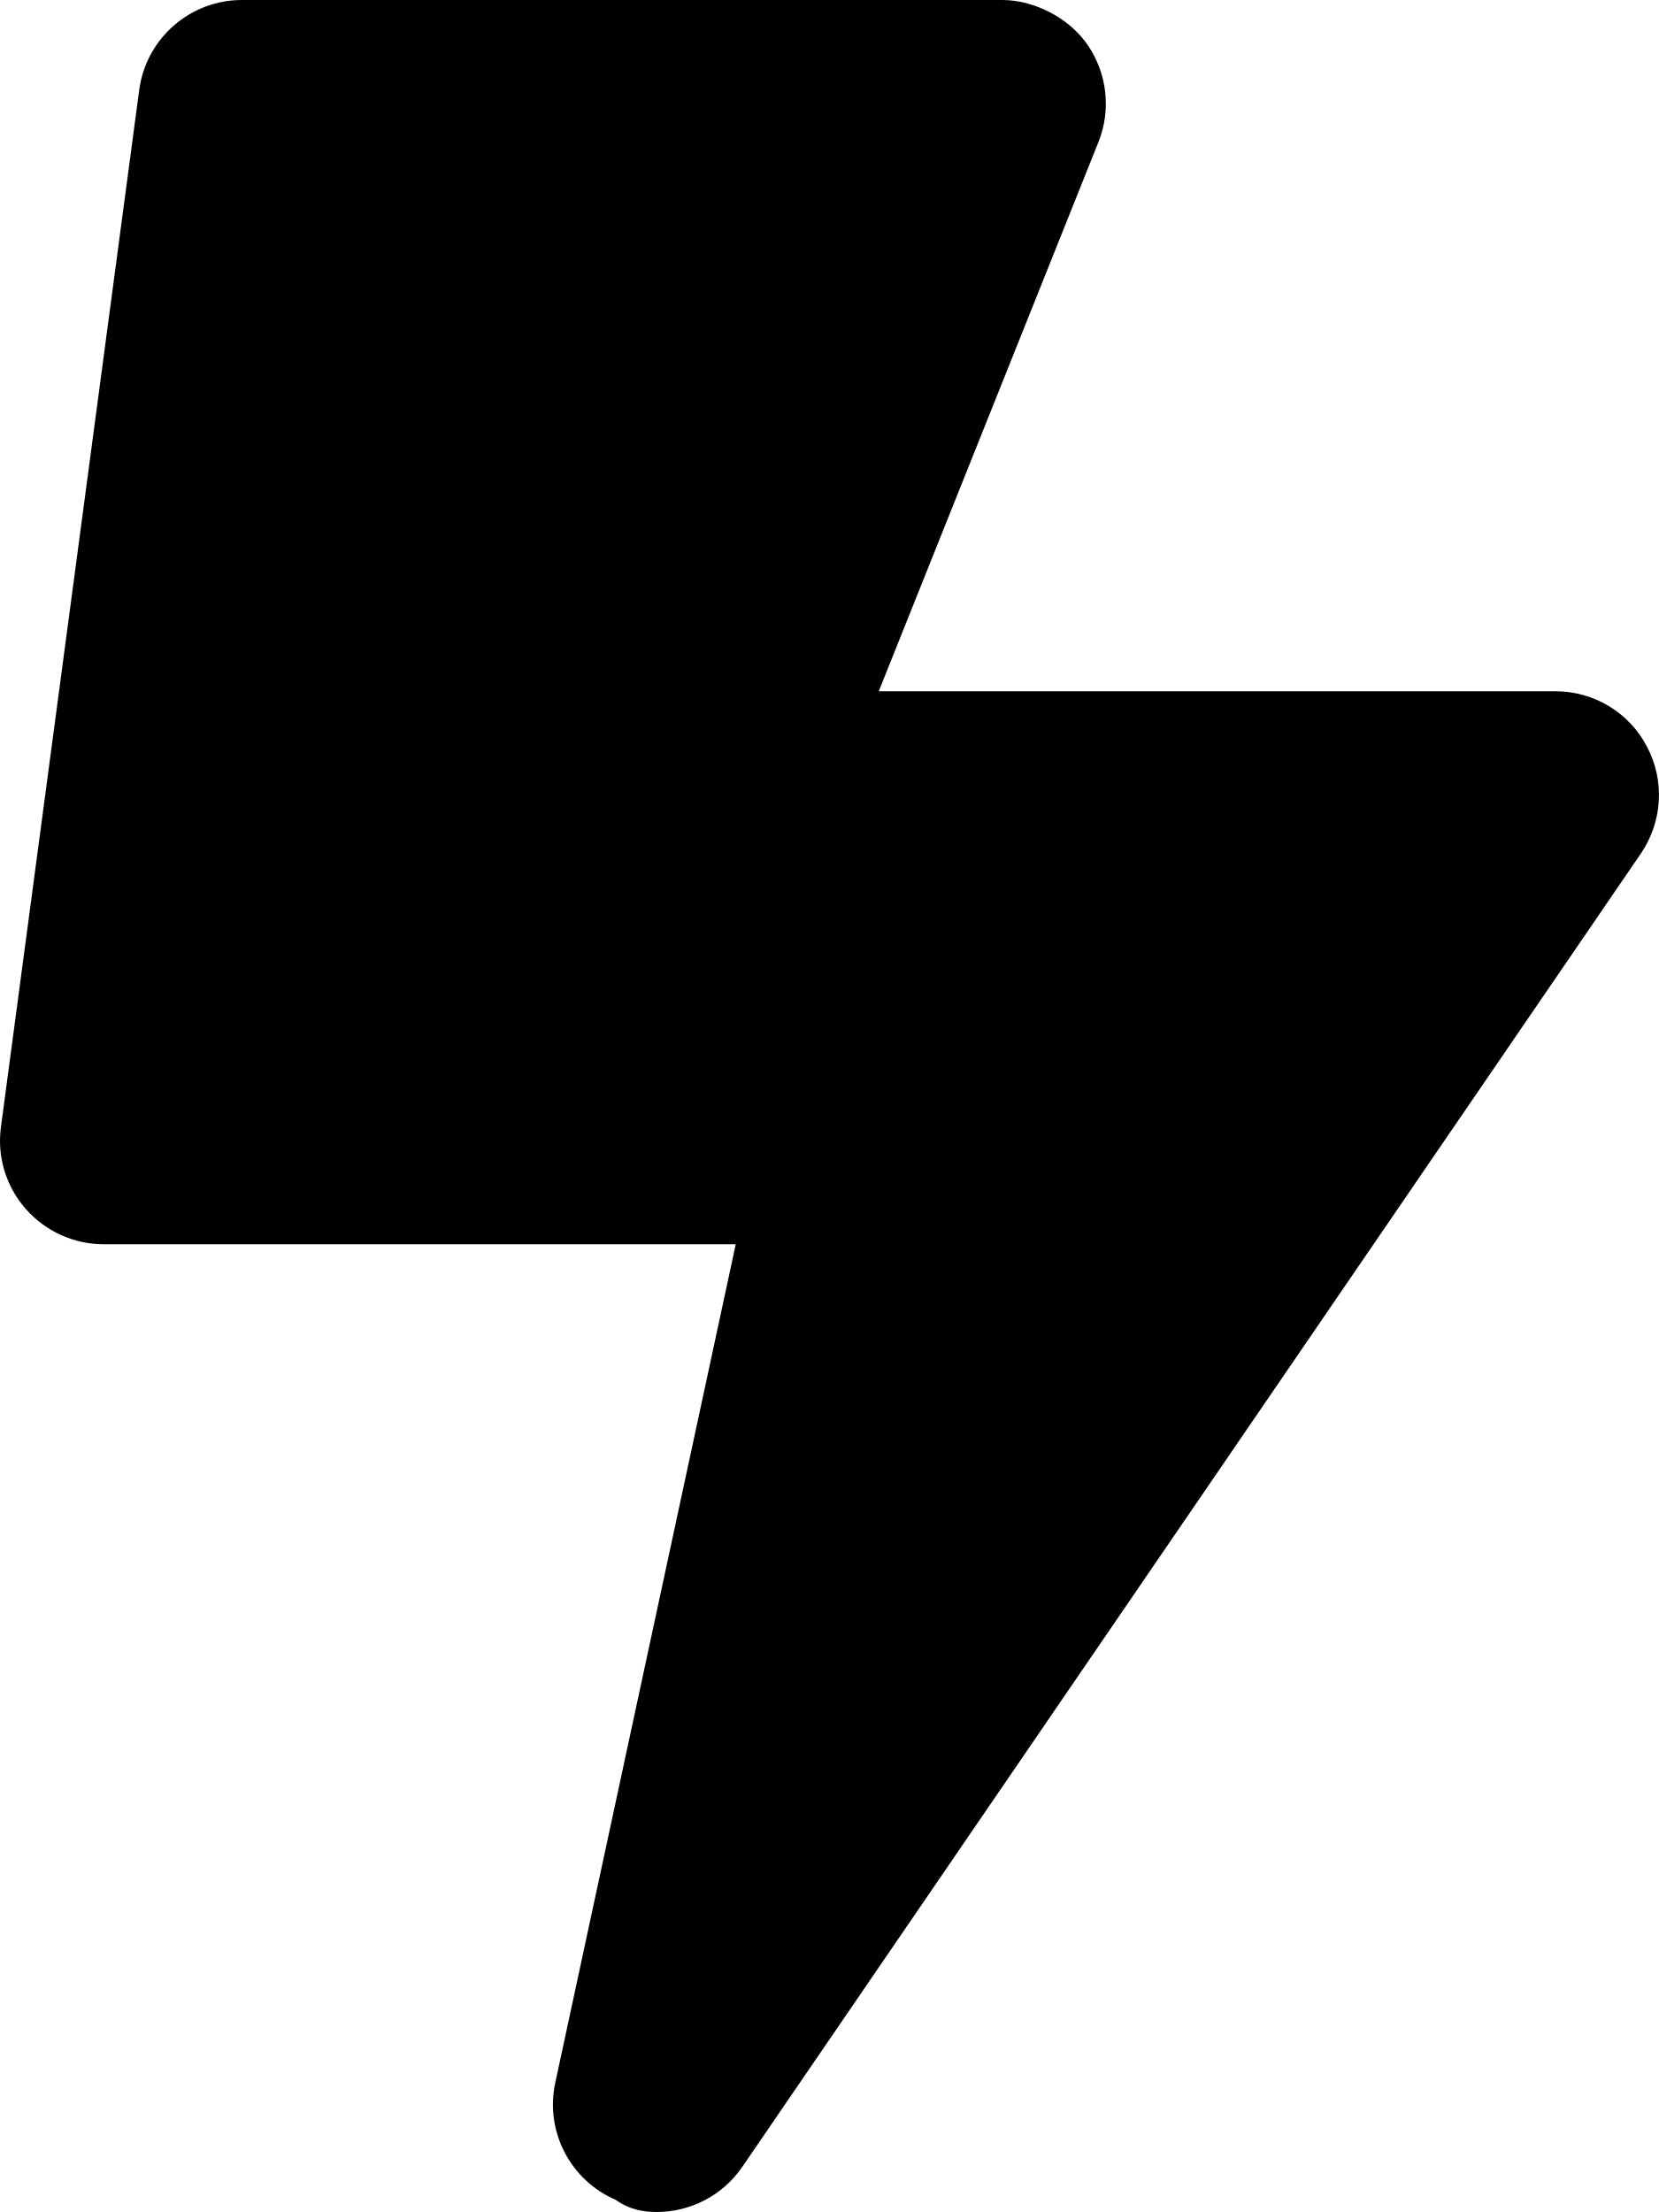
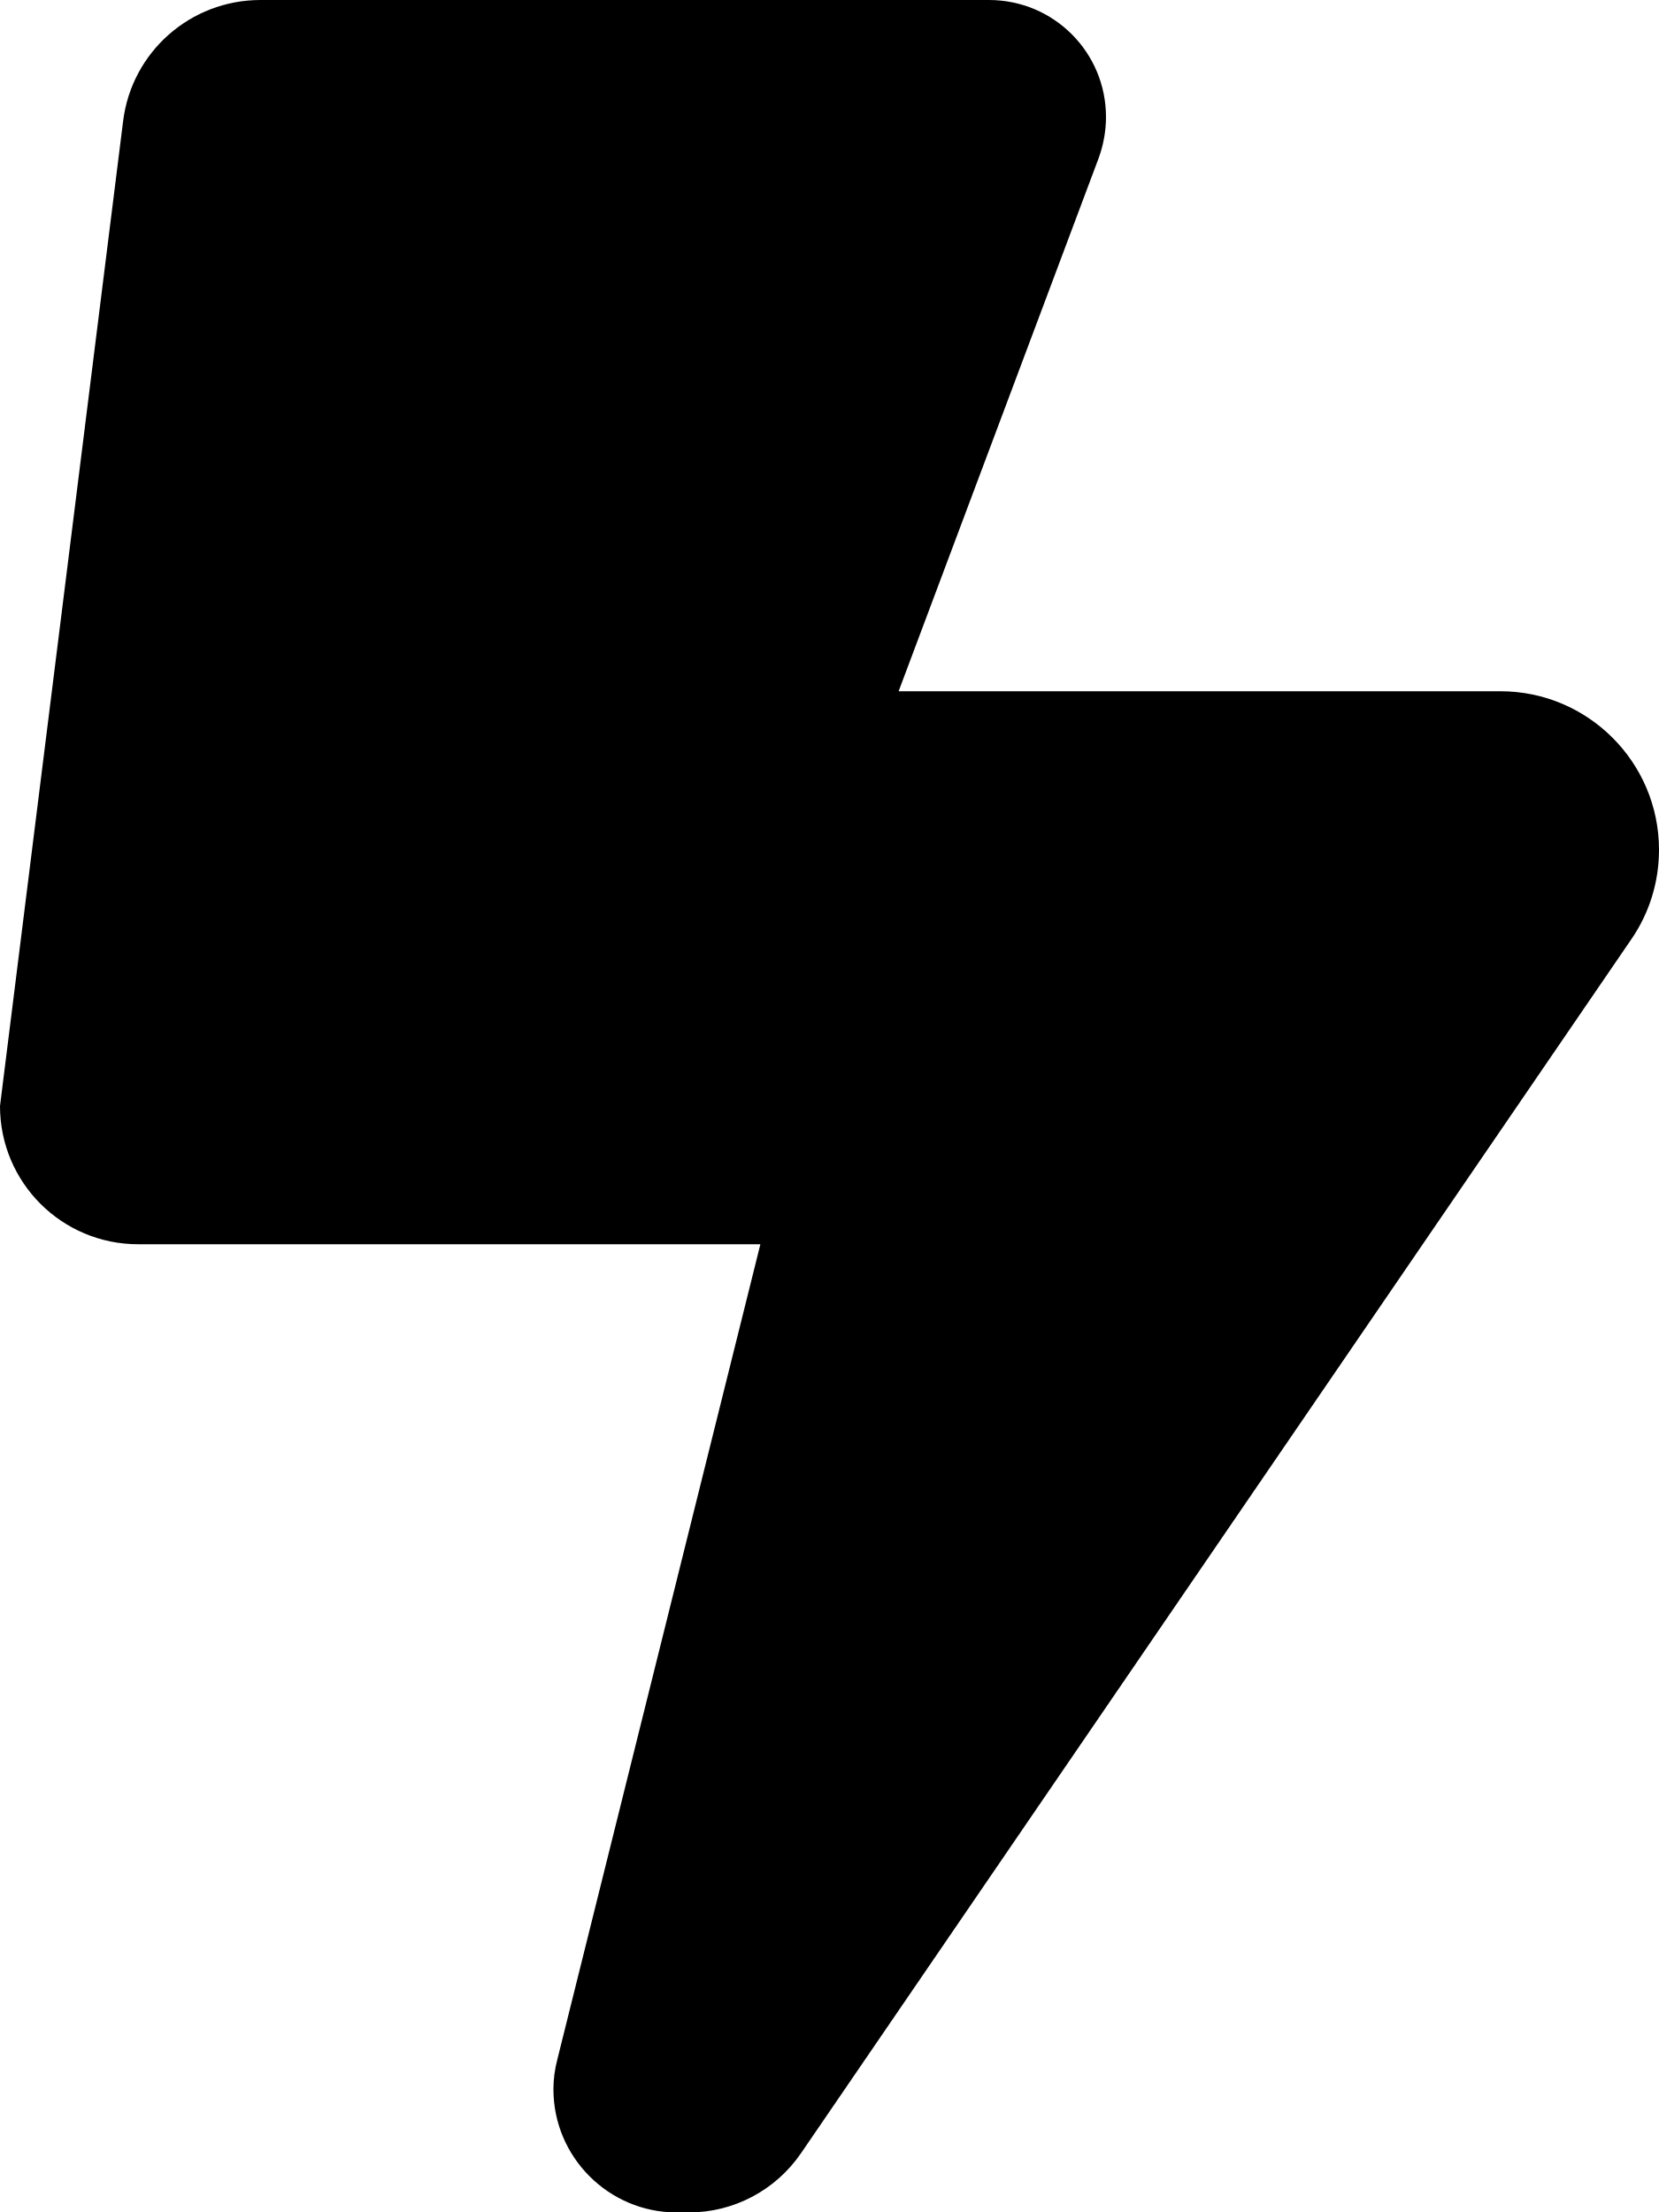
<svg xmlns="http://www.w3.org/2000/svg" viewBox="0 0 384 512">
-   <path d="M381.2 172.8C377.1 164.9 368.9 160 360 160h-156.6l50.84-127.1c2.969-7.375 2.062-15.78-2.406-22.38S239.1 0 232 0h-176C43.97 0 33.81 8.906 32.22 20.84l-32 240C-.718 267.7 1.376 274.6 5.938 279.8C10.5 285 17.09 288 24 288h146.3l-41.78 194.1c-2.406 11.22 3.469 22.56 14 27.09C145.6 511.4 148.8 512 152 512c7.719 0 15.22-3.75 19.81-10.44l208-304C384.8 190.2 385.4 180.7 381.2 172.8z" />
+   <path d="M0 256L28.5 28c2-16 15.6-28 31.8-28H228.9c15 0 27.1 12.1 27.1 27.1c0 3.2-.6 6.5-1.7 9.5L208 160H347.3c20.2 0 36.7 16.4 36.7 36.7c0 7.4-2.2 14.6-6.4 20.7l-192.2 281c-5.9 8.6-15.6 13.7-25.9 13.7h-2.9c-15.7 0-28.5-12.8-28.5-28.5c0-2.3 .3-4.6 .9-6.9L176 288H32c-17.7 0-32-14.3-32-32z" />
</svg>
